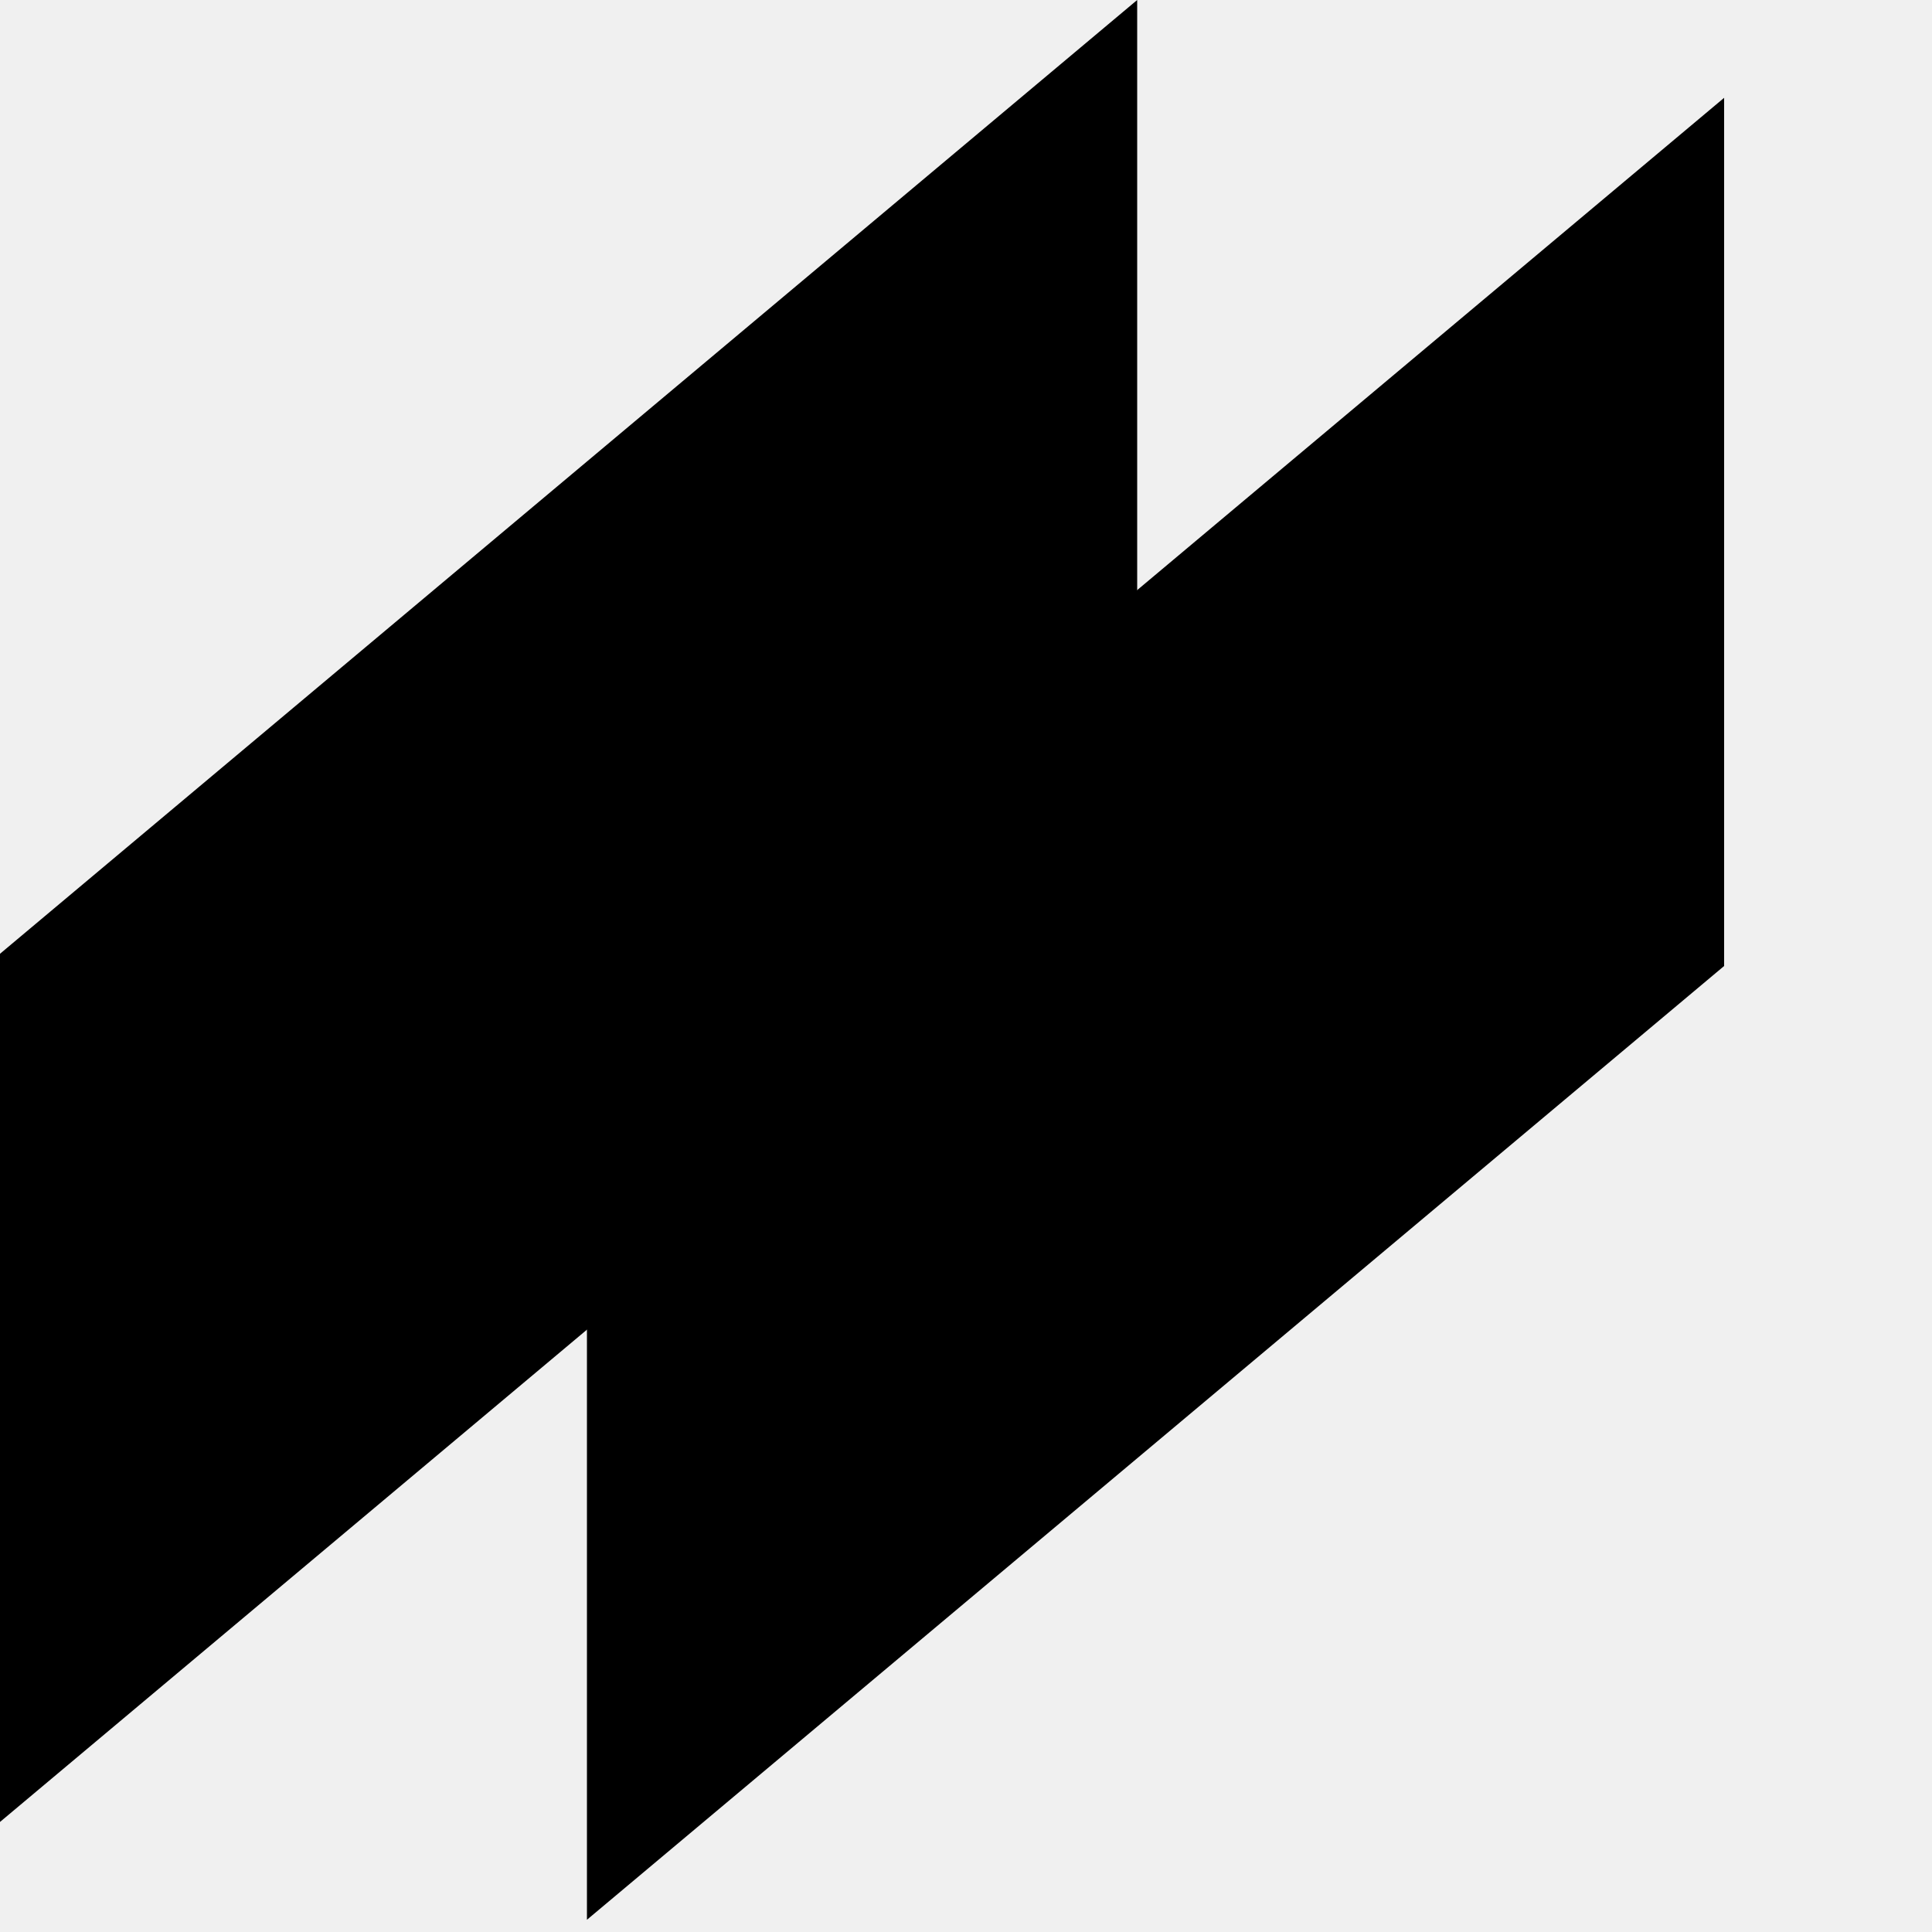
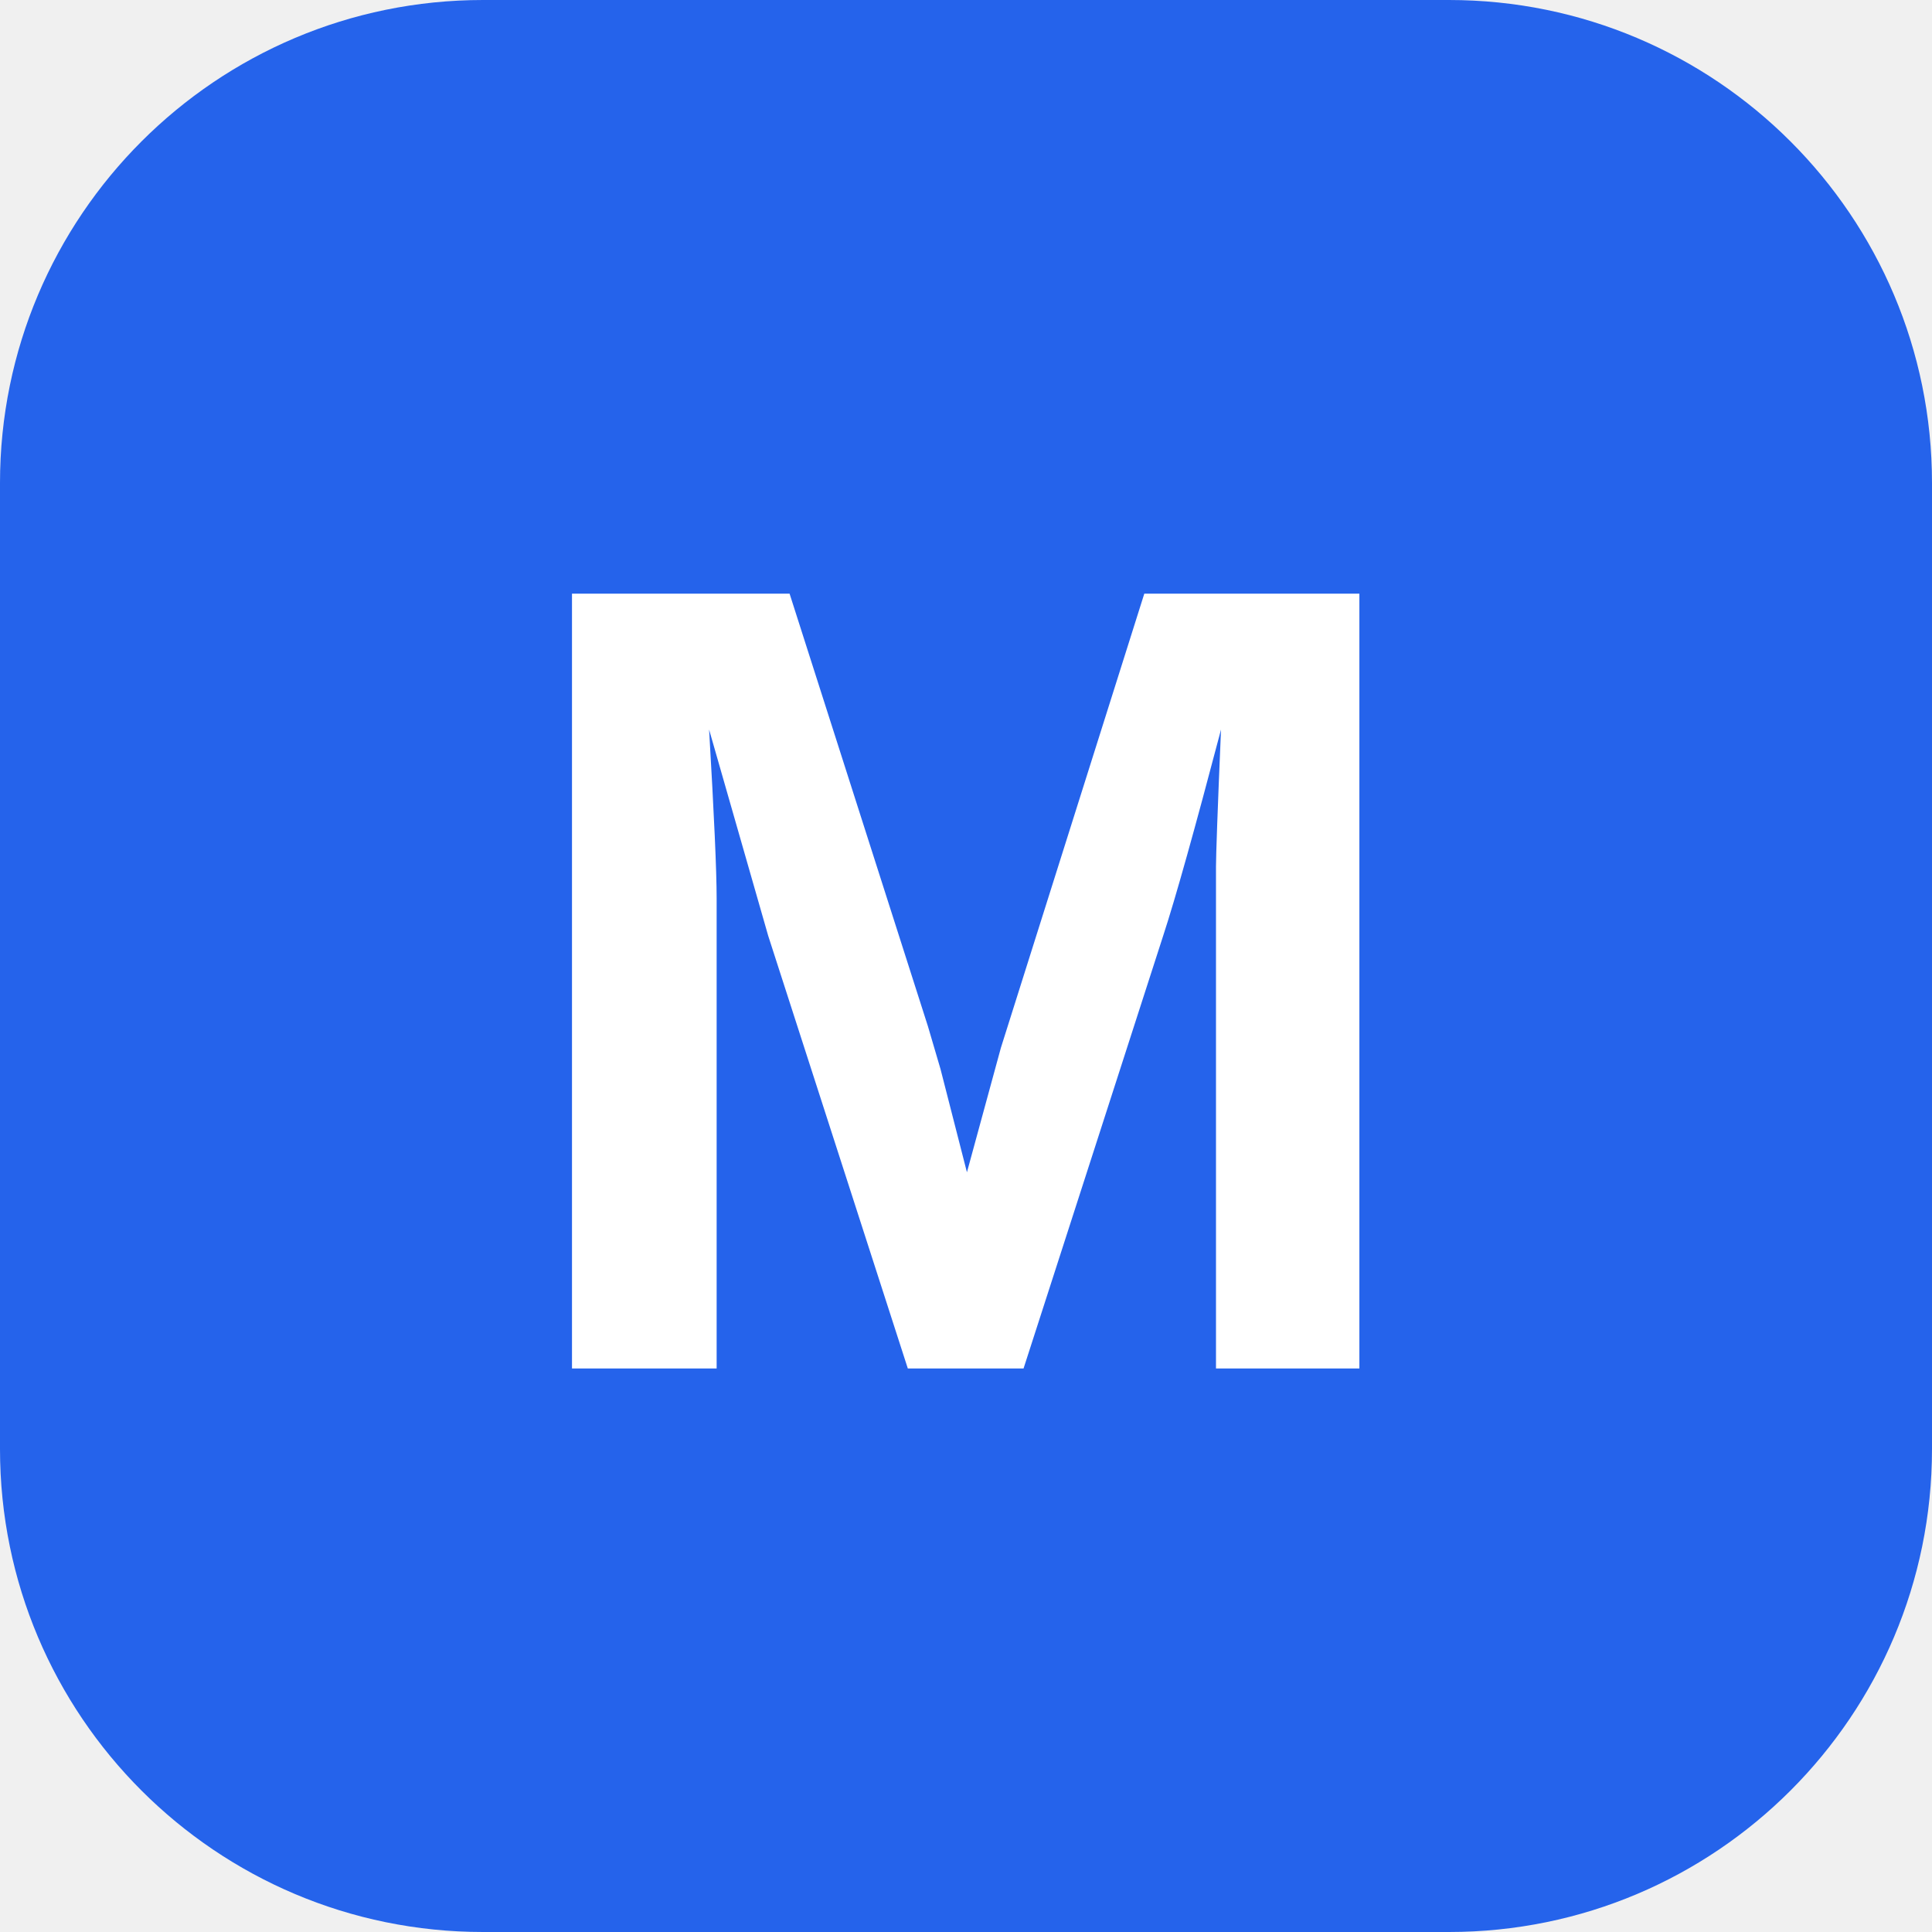
<svg xmlns="http://www.w3.org/2000/svg" viewBox="0 0 24 24">
-   <g transform="scale(0.303797)">
-     <path class="sui-brandmark__a" d="M0 39 L46.5 0 L46.5 35.5 L0 74.5 Z" />
-     <path class="sui-brandmark__b" d="M24 43 L70.5 4 L70.5 39.5 L24 78.5 Z" />
-   </g>
+   <rect width="24" height="24" rx="6" fill="#2563eb" />
+   <text x="12" y="17" font-family="Arial,sans-serif" font-weight="bold" font-size="14" fill="white" text-anchor="middle">M</text>
</svg>
